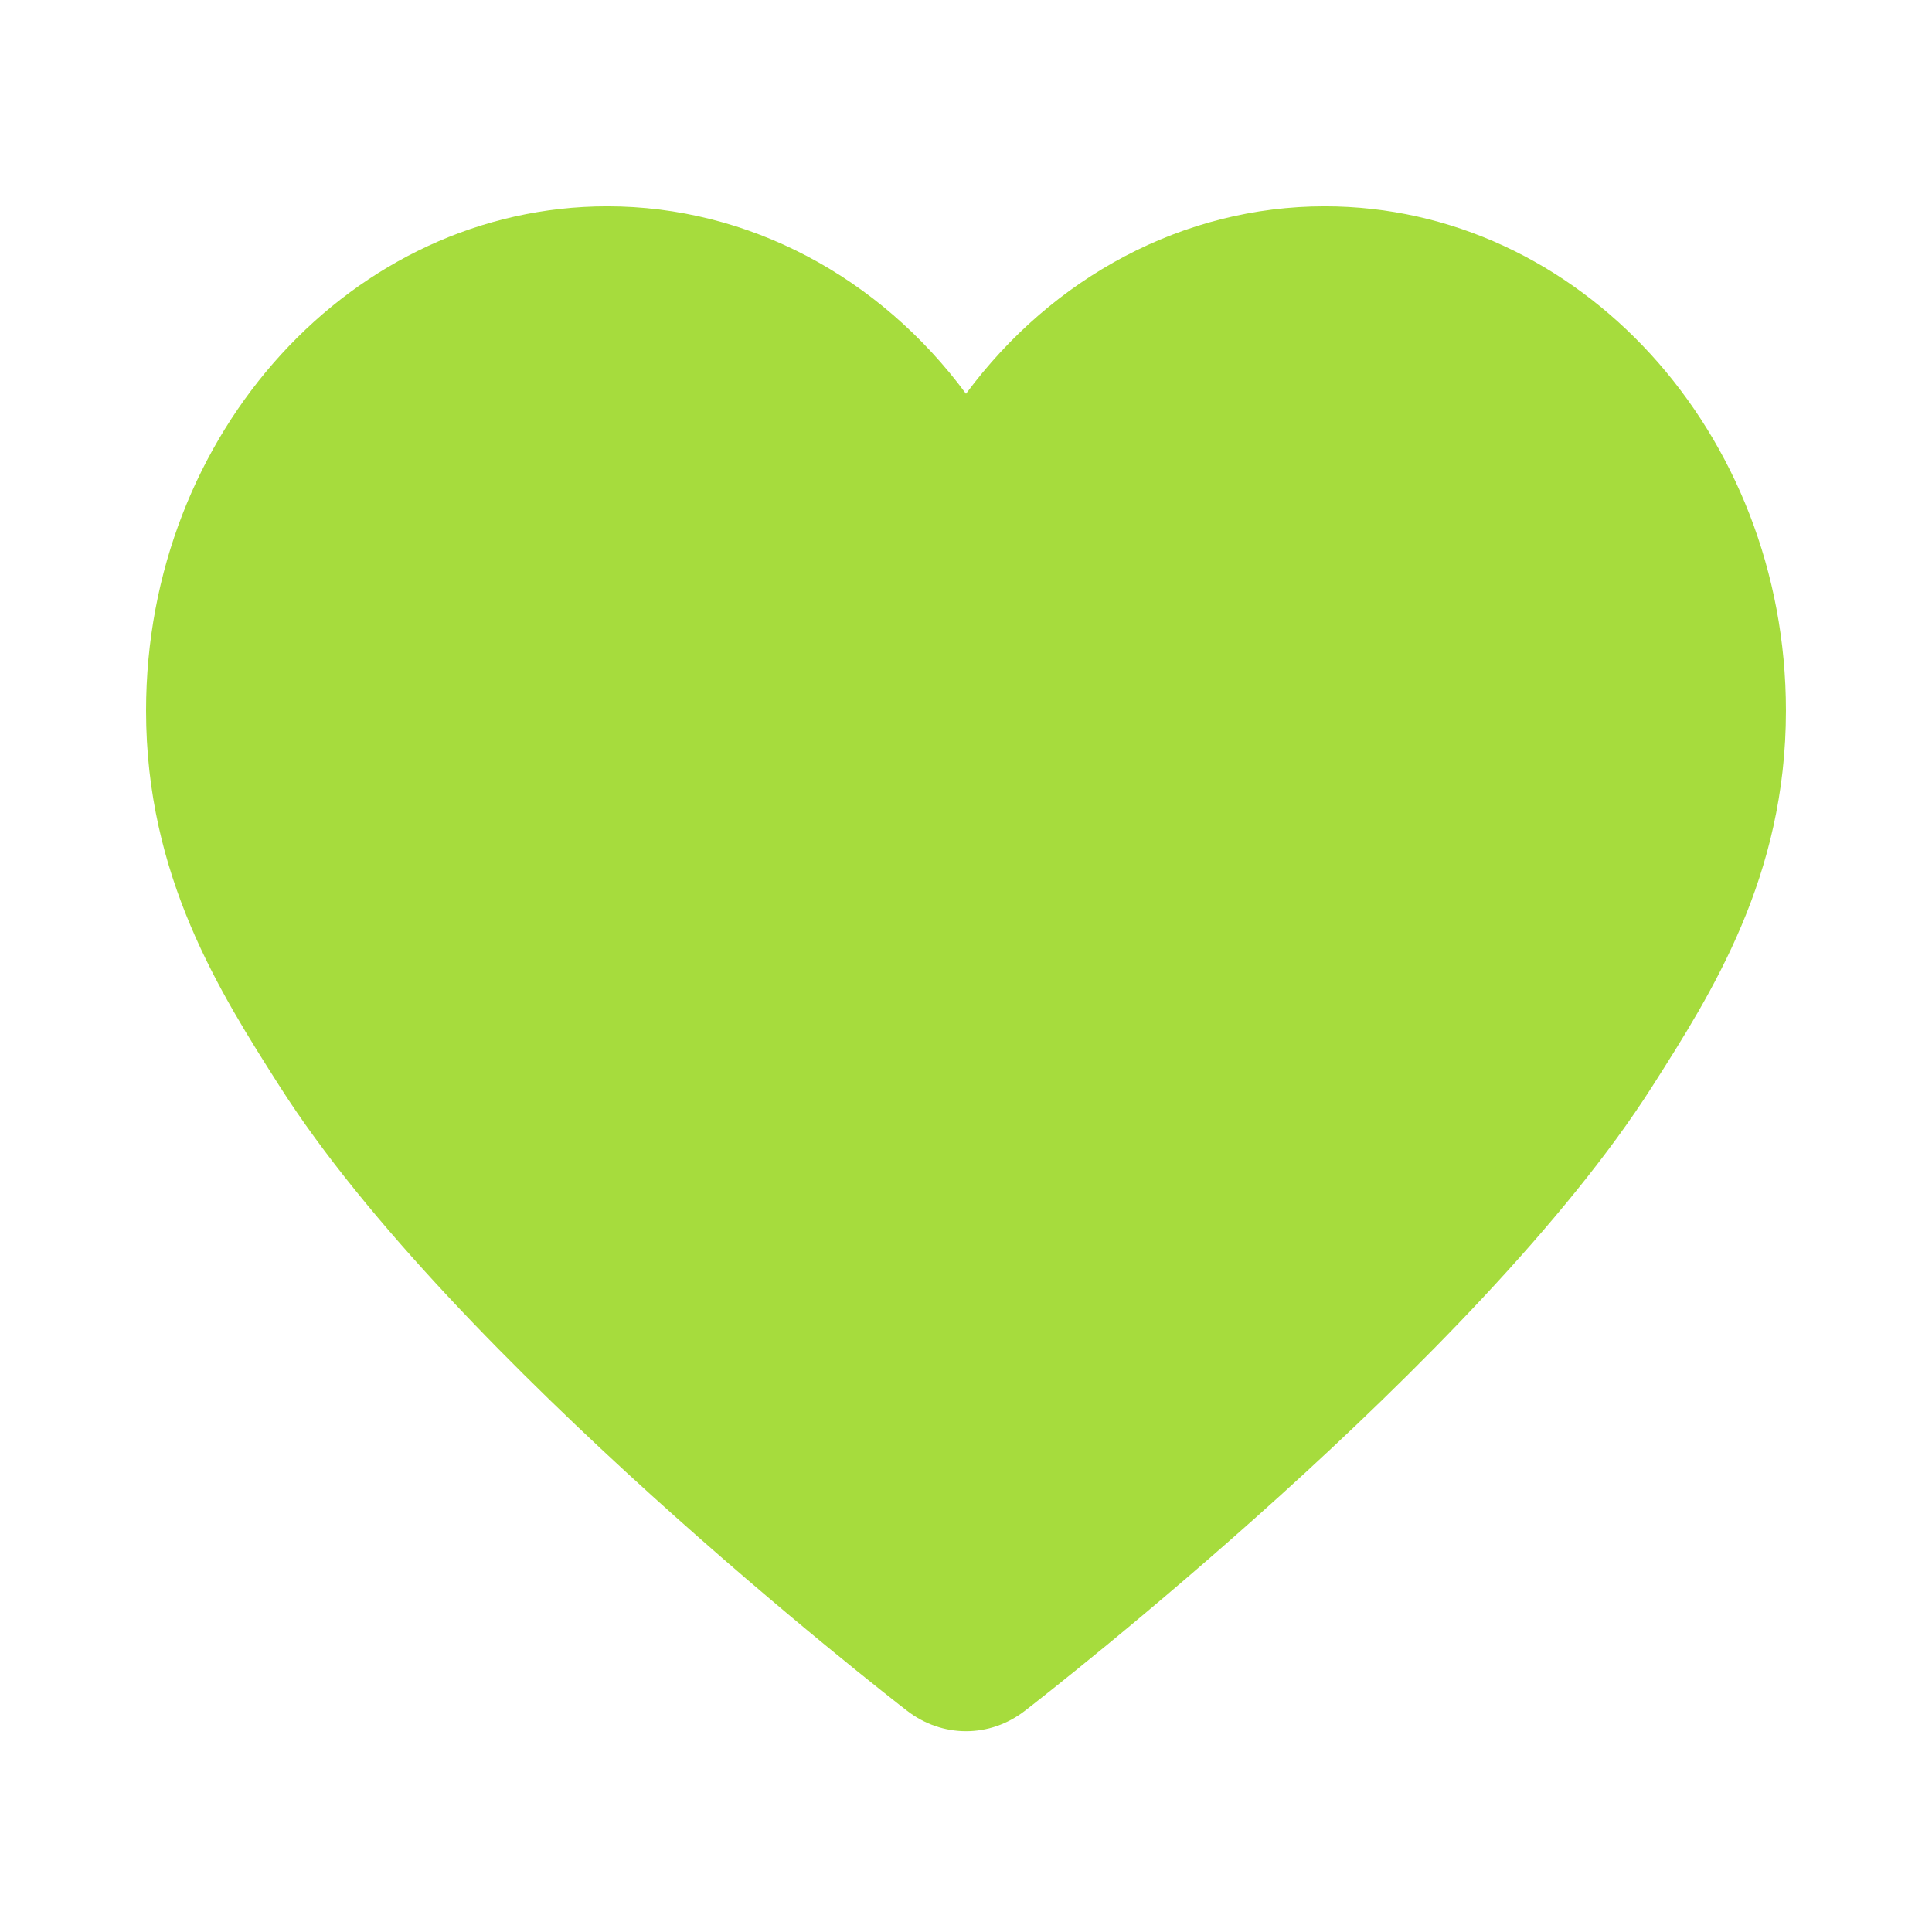
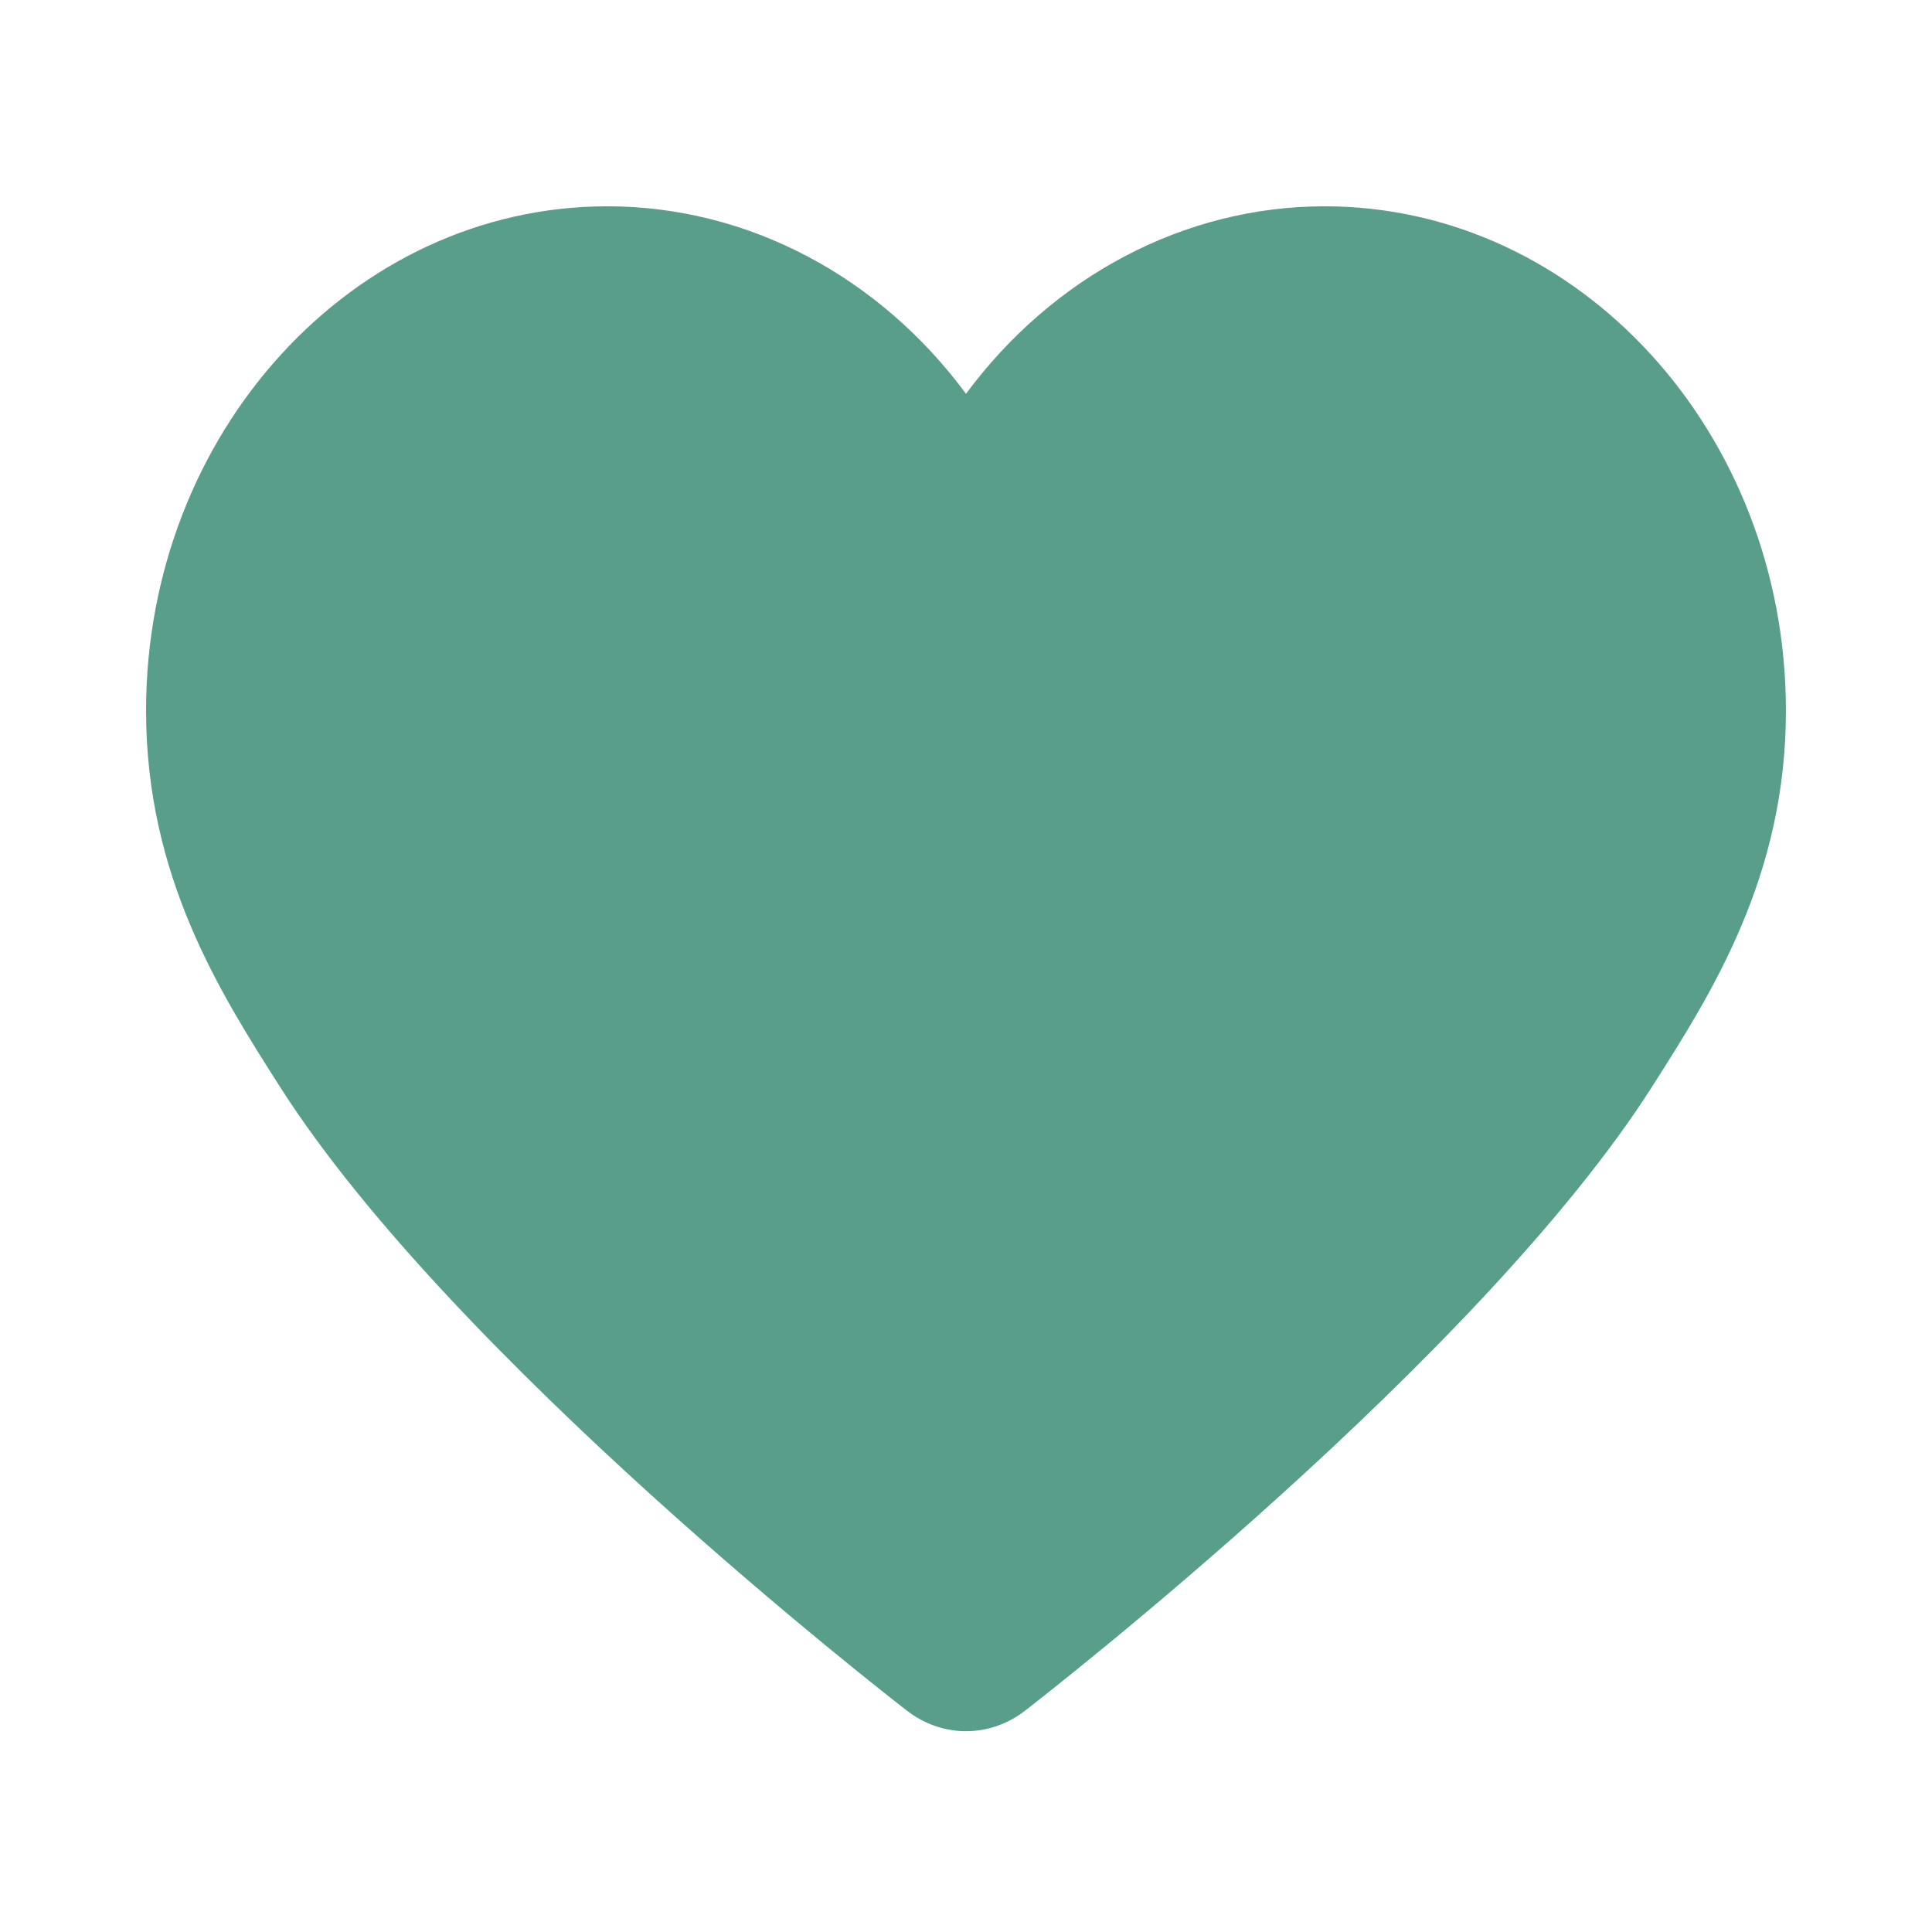
<svg xmlns="http://www.w3.org/2000/svg" version="1.1" id="图层_1" x="0px" y="0px" width="28px" height="28px" viewBox="0 0 200 200" enable-background="new 0 0 200 200" xml:space="preserve">
  <g>
    <g transform="scale(0.1953125, 0.1953125)">
      <g>
-         <path fill="#a6dc3d" d="M511.999,897.093c-6.735,0-13.232-2.29-18.795-6.62c-9.735-7.55-238.649-185.88-327.602-325.56     c-30.167-47.34-67.705-106.25-67.705-188.227c0-136.12,100.482-246.862,223.995-246.862c67.597,0,130.884,33.19,173.634,91.06     l16.45,22.268l16.478-22.247c42.875-57.883,106.169-91.08,173.654-91.08c123.51,0,223.989,110.742,223.989,246.862     c0,82.002-37.54,140.896-67.7,188.217c-88.959,139.699-317.869,318.02-327.569,325.539     C525.234,894.803,518.734,897.093,511.999,897.093z" />
-         <path fill="#a6dc3d" d="M702.108,150.305c112.215,0,203.51,101.555,203.51,226.382c0,76.032-34.26,129.787-64.5,177.227     c-87.065,136.72-313.254,312.914-322.909,320.399c-1.985,1.55-4.018,2.3-6.21,2.3c-1.485,0-3.77-0.399-6.28-2.354     c-9.585-7.431-235.777-183.625-322.849-320.354c-30.23-47.439-64.492-101.21-64.492-177.217     c0-124.827,91.297-226.382,203.515-226.382c61.032,0,118.314,30.159,157.162,82.747l32.9,44.537l32.96-44.495     C583.884,180.479,641.179,150.305,702.108,150.305 M702.108,109.345c-74.805,0-144.254,37.462-190.109,99.369     c-45.732-61.907-115.305-99.369-190.107-99.369c-134.765,0-244.475,119.927-244.475,267.342     c0,87.937,39.288,149.602,70.91,199.227c91.708,144.01,322.562,323.169,332.292,330.714c9.365,7.295,20.432,10.945,31.38,10.945     c11.07,0,22.015-3.65,31.38-10.945c9.73-7.545,240.584-186.704,332.289-330.714c31.63-49.625,70.91-111.29,70.91-199.227     C946.578,229.271,836.868,109.345,702.108,109.345L702.108,109.345z" />
+         <path fill="#599d8b" d="M511.999,897.093c-6.735,0-13.232-2.29-18.795-6.62c-9.735-7.55-238.649-185.88-327.602-325.56     c-30.167-47.34-67.705-106.25-67.705-188.227c0-136.12,100.482-246.862,223.995-246.862c67.597,0,130.884,33.19,173.634,91.06     l16.45,22.268l16.478-22.247c42.875-57.883,106.169-91.08,173.654-91.08c123.51,0,223.989,110.742,223.989,246.862     c0,82.002-37.54,140.896-67.7,188.217c-88.959,139.699-317.869,318.02-327.569,325.539     C525.234,894.803,518.734,897.093,511.999,897.093z" />
+         <path fill="#599d8b" d="M702.108,150.305c112.215,0,203.51,101.555,203.51,226.382c0,76.032-34.26,129.787-64.5,177.227     c-87.065,136.72-313.254,312.914-322.909,320.399c-1.985,1.55-4.018,2.3-6.21,2.3c-1.485,0-3.77-0.399-6.28-2.354     c-9.585-7.431-235.777-183.625-322.849-320.354c-30.23-47.439-64.492-101.21-64.492-177.217     c0-124.827,91.297-226.382,203.515-226.382c61.032,0,118.314,30.159,157.162,82.747l32.9,44.537l32.96-44.495     C583.884,180.479,641.179,150.305,702.108,150.305 M702.108,109.345c-74.805,0-144.254,37.462-190.109,99.369     c-45.732-61.907-115.305-99.369-190.107-99.369c-134.765,0-244.475,119.927-244.475,267.342     c0,87.937,39.288,149.602,70.91,199.227c91.708,144.01,322.562,323.169,332.292,330.714c9.365,7.295,20.432,10.945,31.38,10.945     c11.07,0,22.015-3.65,31.38-10.945c9.73-7.545,240.584-186.704,332.289-330.714c31.63-49.625,70.91-111.29,70.91-199.227     C946.578,229.271,836.868,109.345,702.108,109.345L702.108,109.345z" />
      </g>
    </g>
  </g>
</svg>
